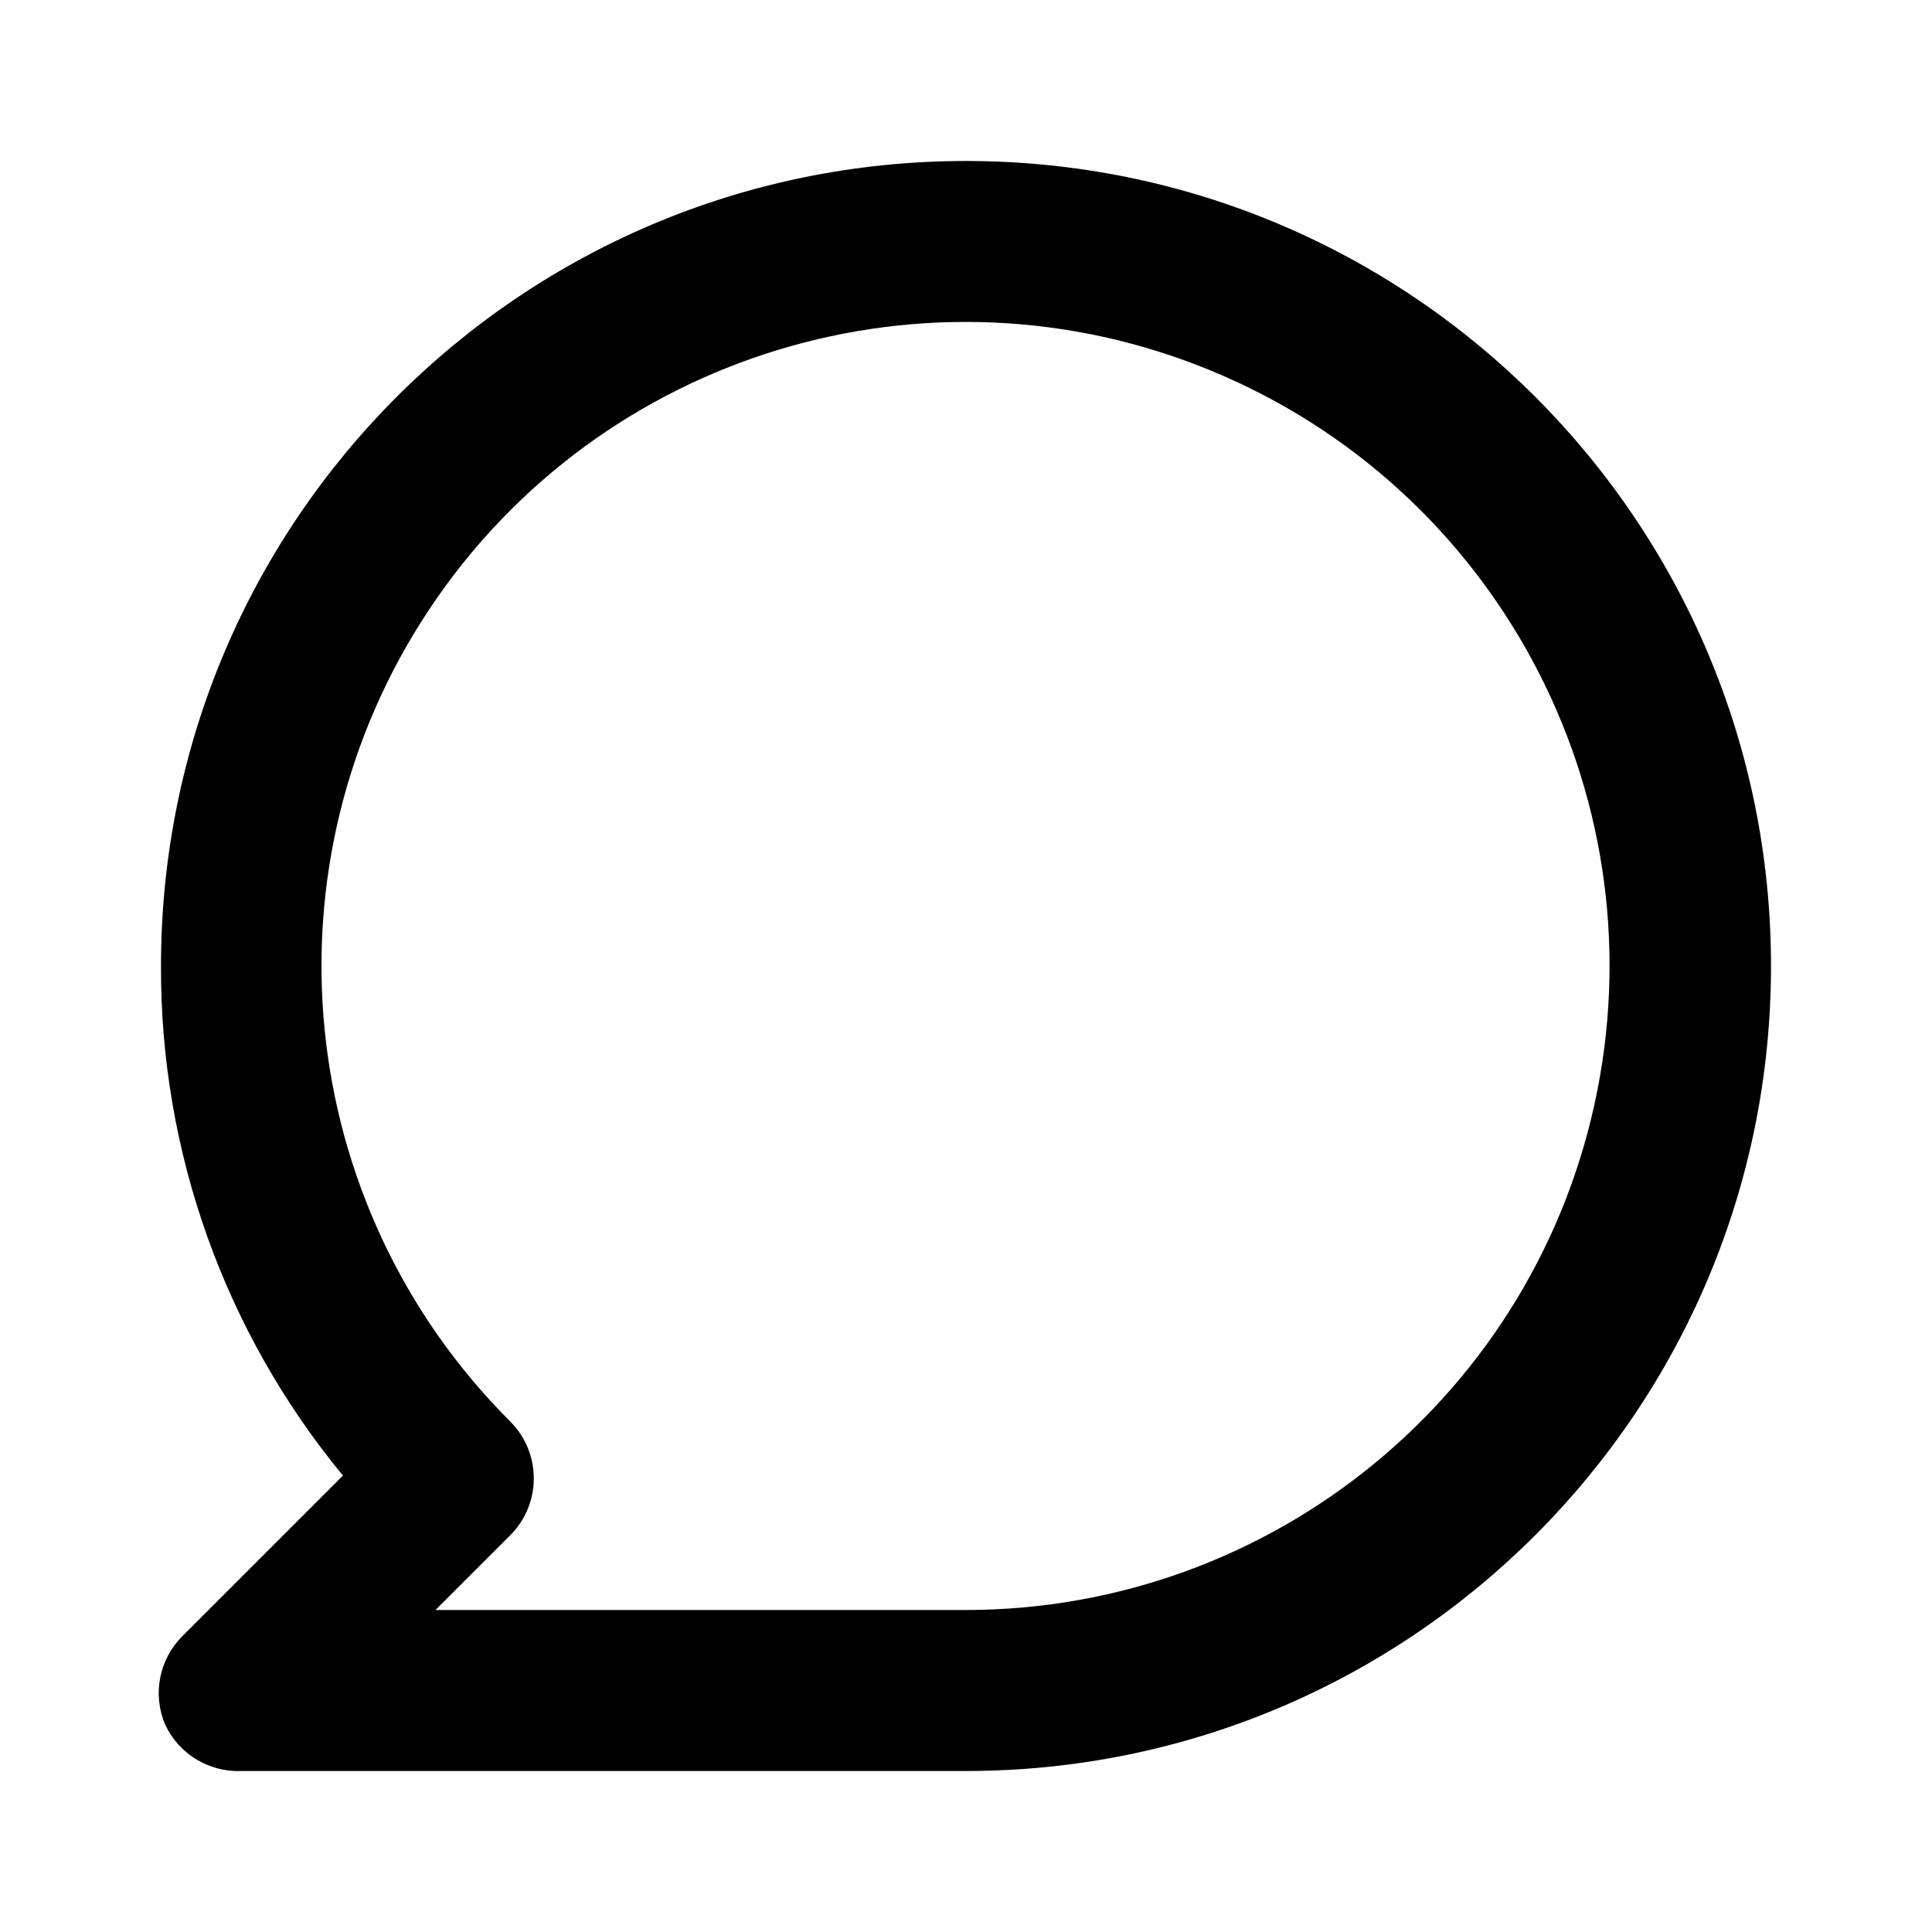
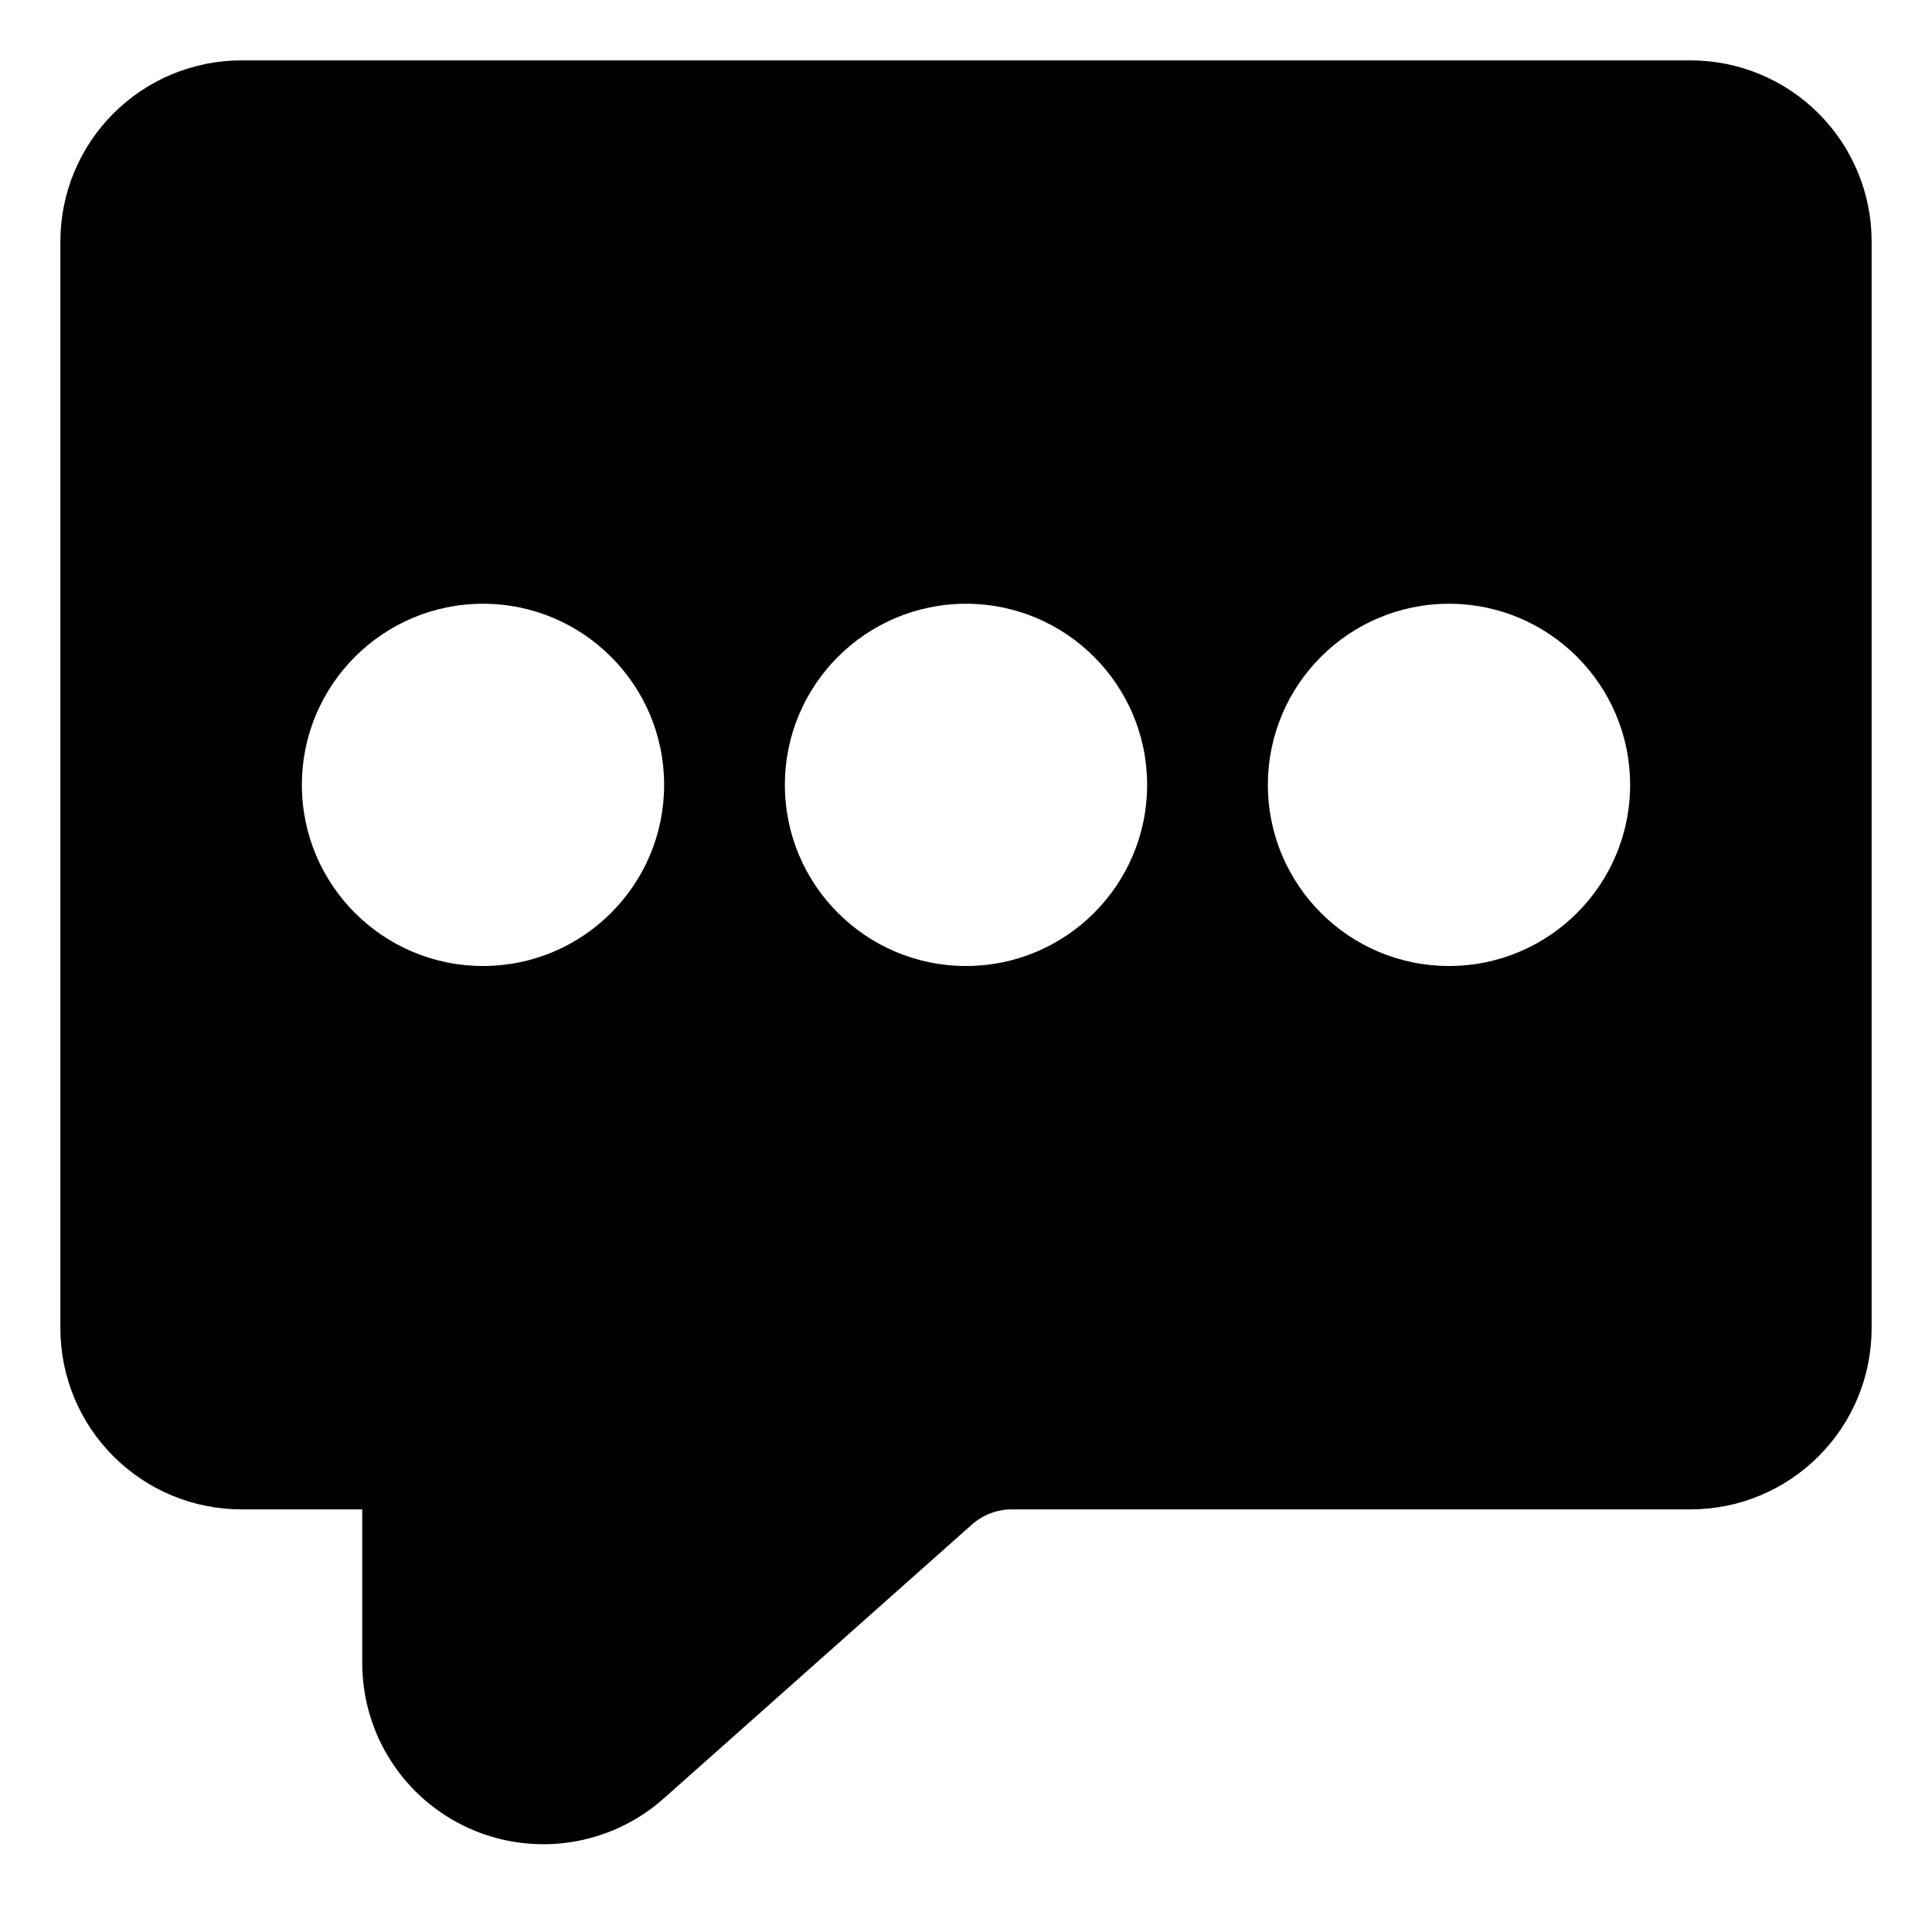
- <svg xmlns="http://www.w3.org/2000/svg" viewBox="0 0 24 24">
-   <path d="M12,2A10,10,0,0,0,2,12a9.89,9.89,0,0,0,2.26,6.33l-2,2a1,1,0,0,0-.21,1.09A1,1,0,0,0,3,22h9A10,10,0,0,0,12,2Zm0,18H5.41l.93-.93a1,1,0,0,0,0-1.41A8,8,0,1,1,12,20Z" />
+ <svg xmlns="http://www.w3.org/2000/svg" fill-rule="evenodd" stroke-linejoin="round" stroke-miterlimit="2" clip-rule="evenodd" viewBox="0 0 32 32">
+   <path d="M6,25c0,0.664 0,1.588 0,2.546c-0,1.182 0.693,2.253 1.771,2.737c1.078,0.484 2.339,0.29 3.222,-0.494c0,-0 5.103,-4.536 5.103,-4.536c0.183,-0.163 0.419,-0.253 0.664,-0.253c0,0 11.24,0 11.24,0c0.796,-0 1.559,-0.316 2.121,-0.879c0.563,-0.562 0.879,-1.325 0.879,-2.121c0,-4.184 0,-13.816 0,-18c0,-0.796 -0.316,-1.559 -0.879,-2.121c-0.562,-0.563 -1.325,-0.879 -2.121,-0.879l-24,0c-0.796,-0 -1.559,0.316 -2.121,0.879c-0.563,0.562 -0.879,1.325 -0.879,2.121c0,4.184 0,13.816 0,18c-0,0.796 0.316,1.559 0.879,2.121c0.562,0.563 1.325,0.879 2.121,0.879l2,0Zm2,-15c-1.656,0 -3,1.344 -3,3c0,1.656 1.344,3 3,3c1.656,0 3,-1.344 3,-3c0,-1.656 -1.344,-3 -3,-3Zm8,0c-1.656,0 -3,1.344 -3,3c0,1.656 1.344,3 3,3c1.656,0 3,-1.344 3,-3c0,-1.656 -1.344,-3 -3,-3Zm8,0c-1.656,0 -3,1.344 -3,3c0,1.656 1.344,3 3,3c1.656,0 3,-1.344 3,-3c0,-1.656 -1.344,-3 -3,-3Z" />
</svg>
